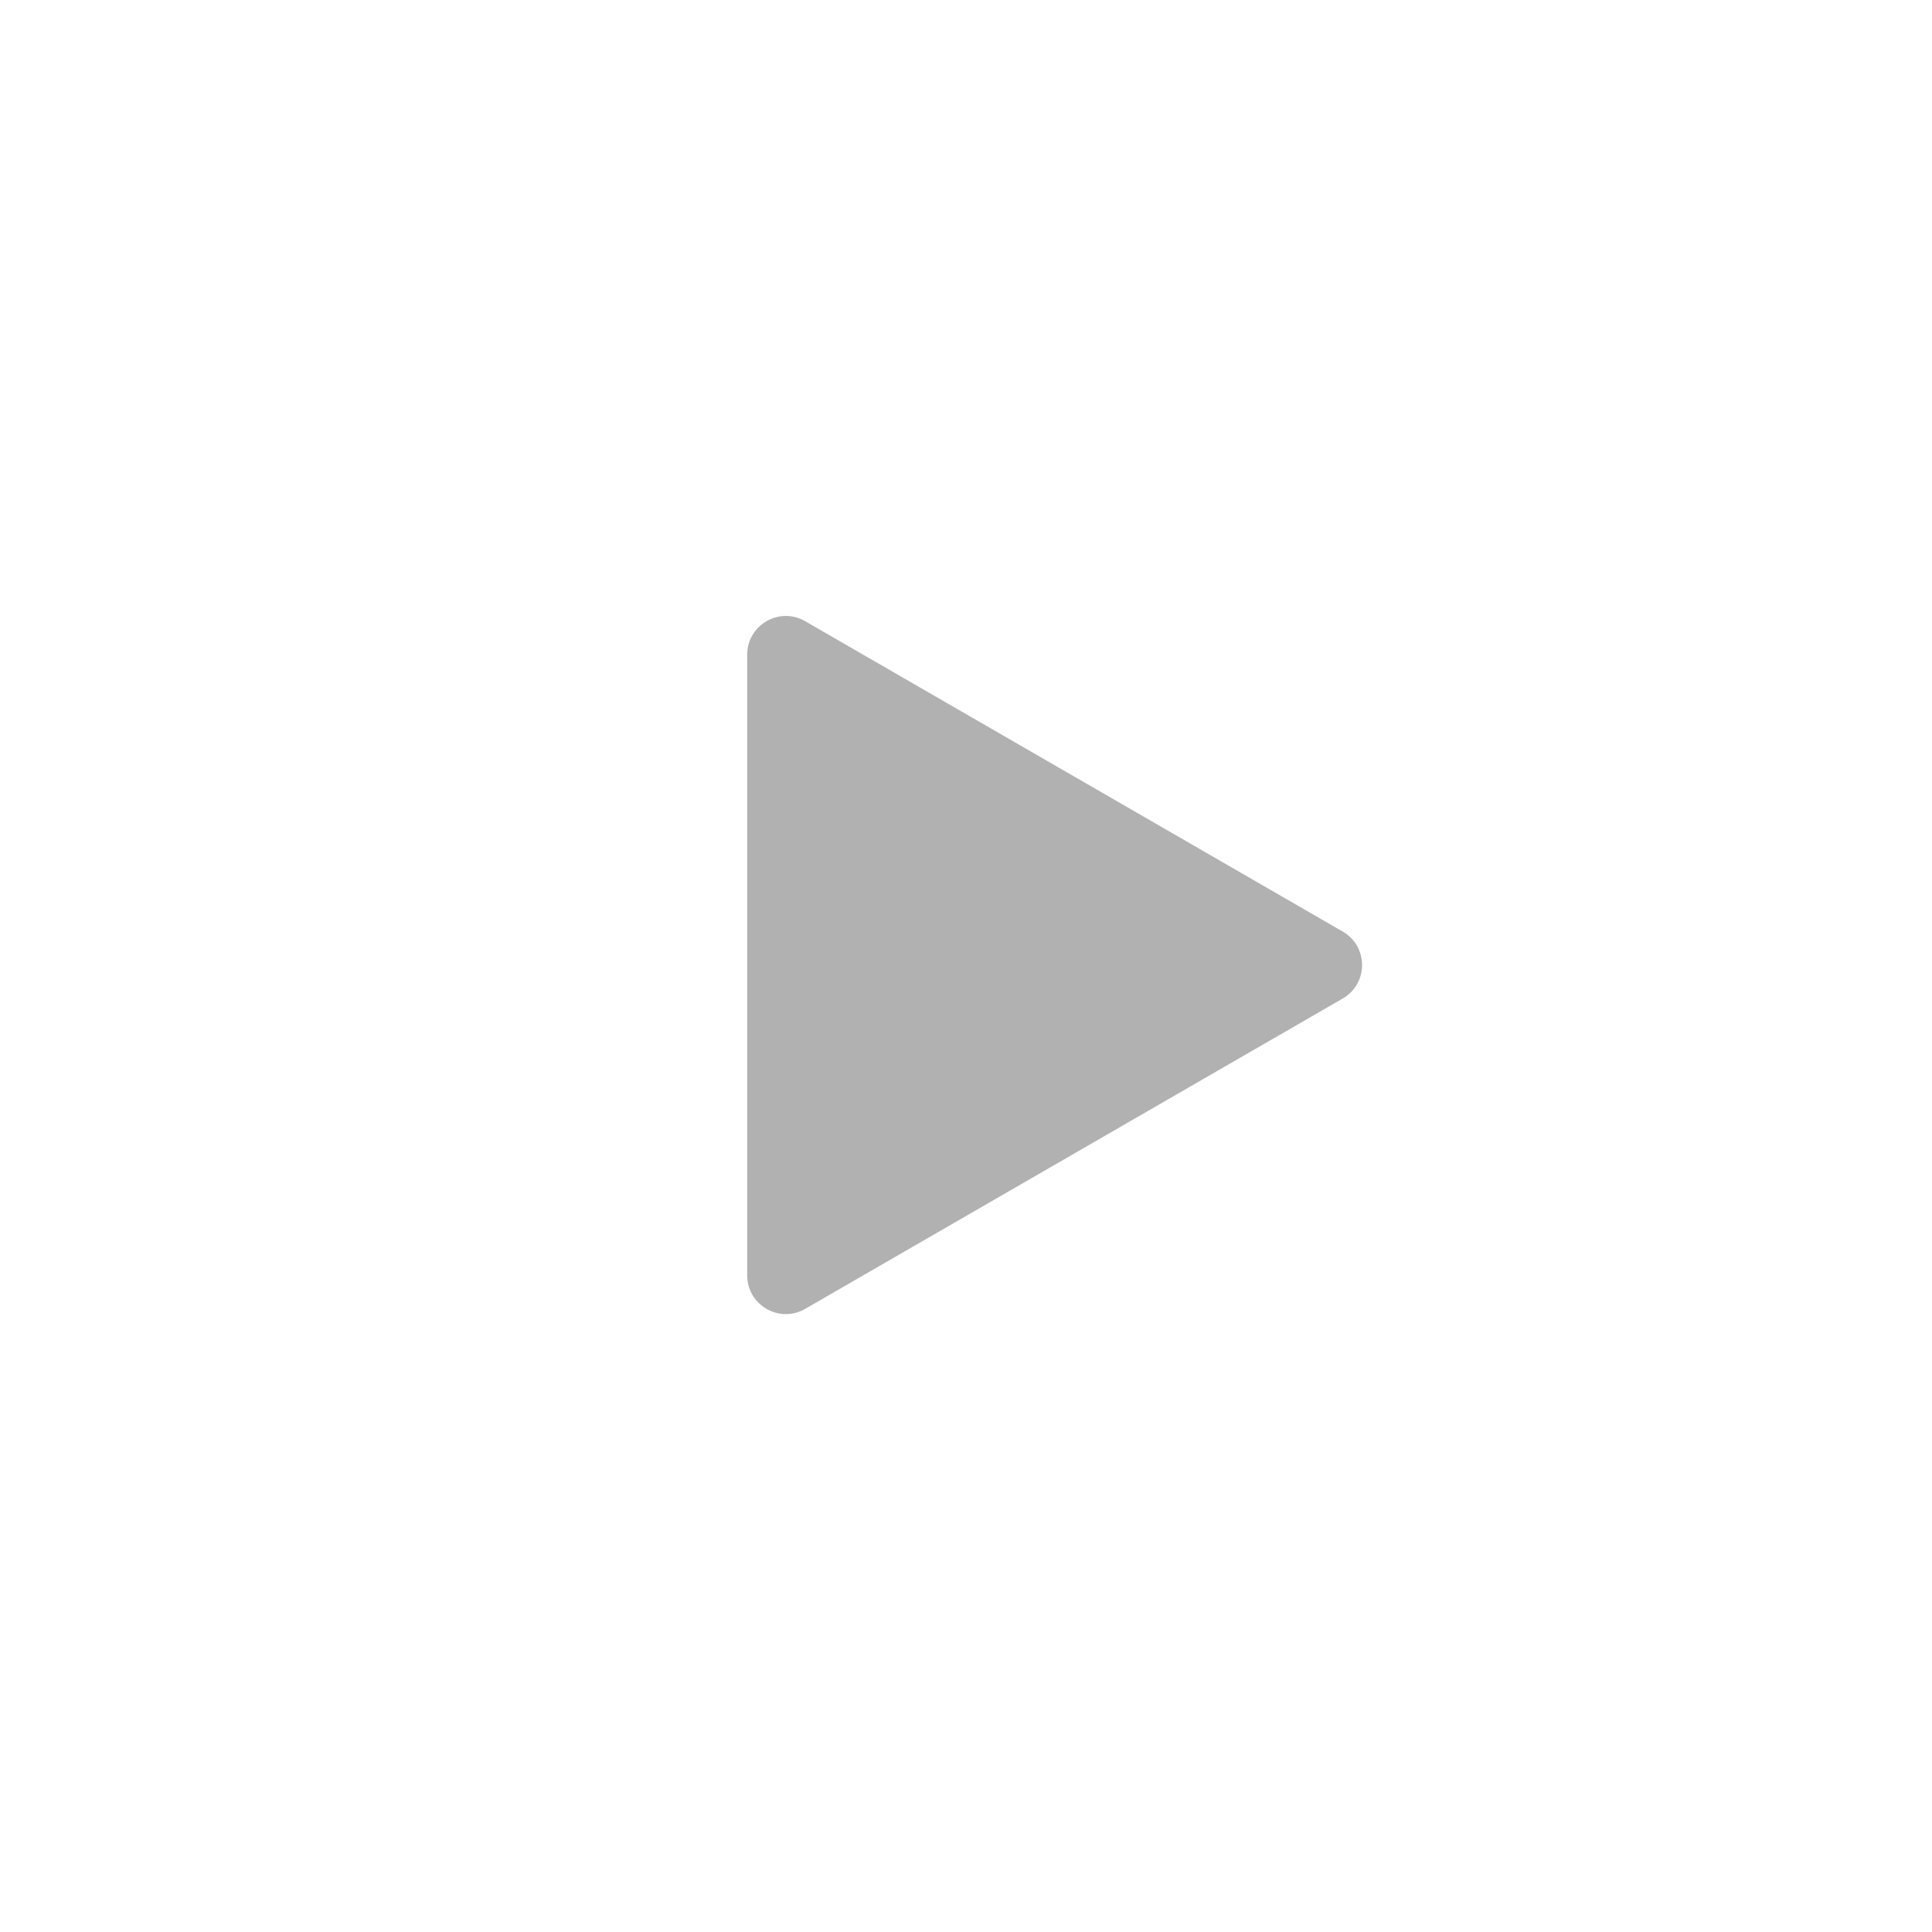
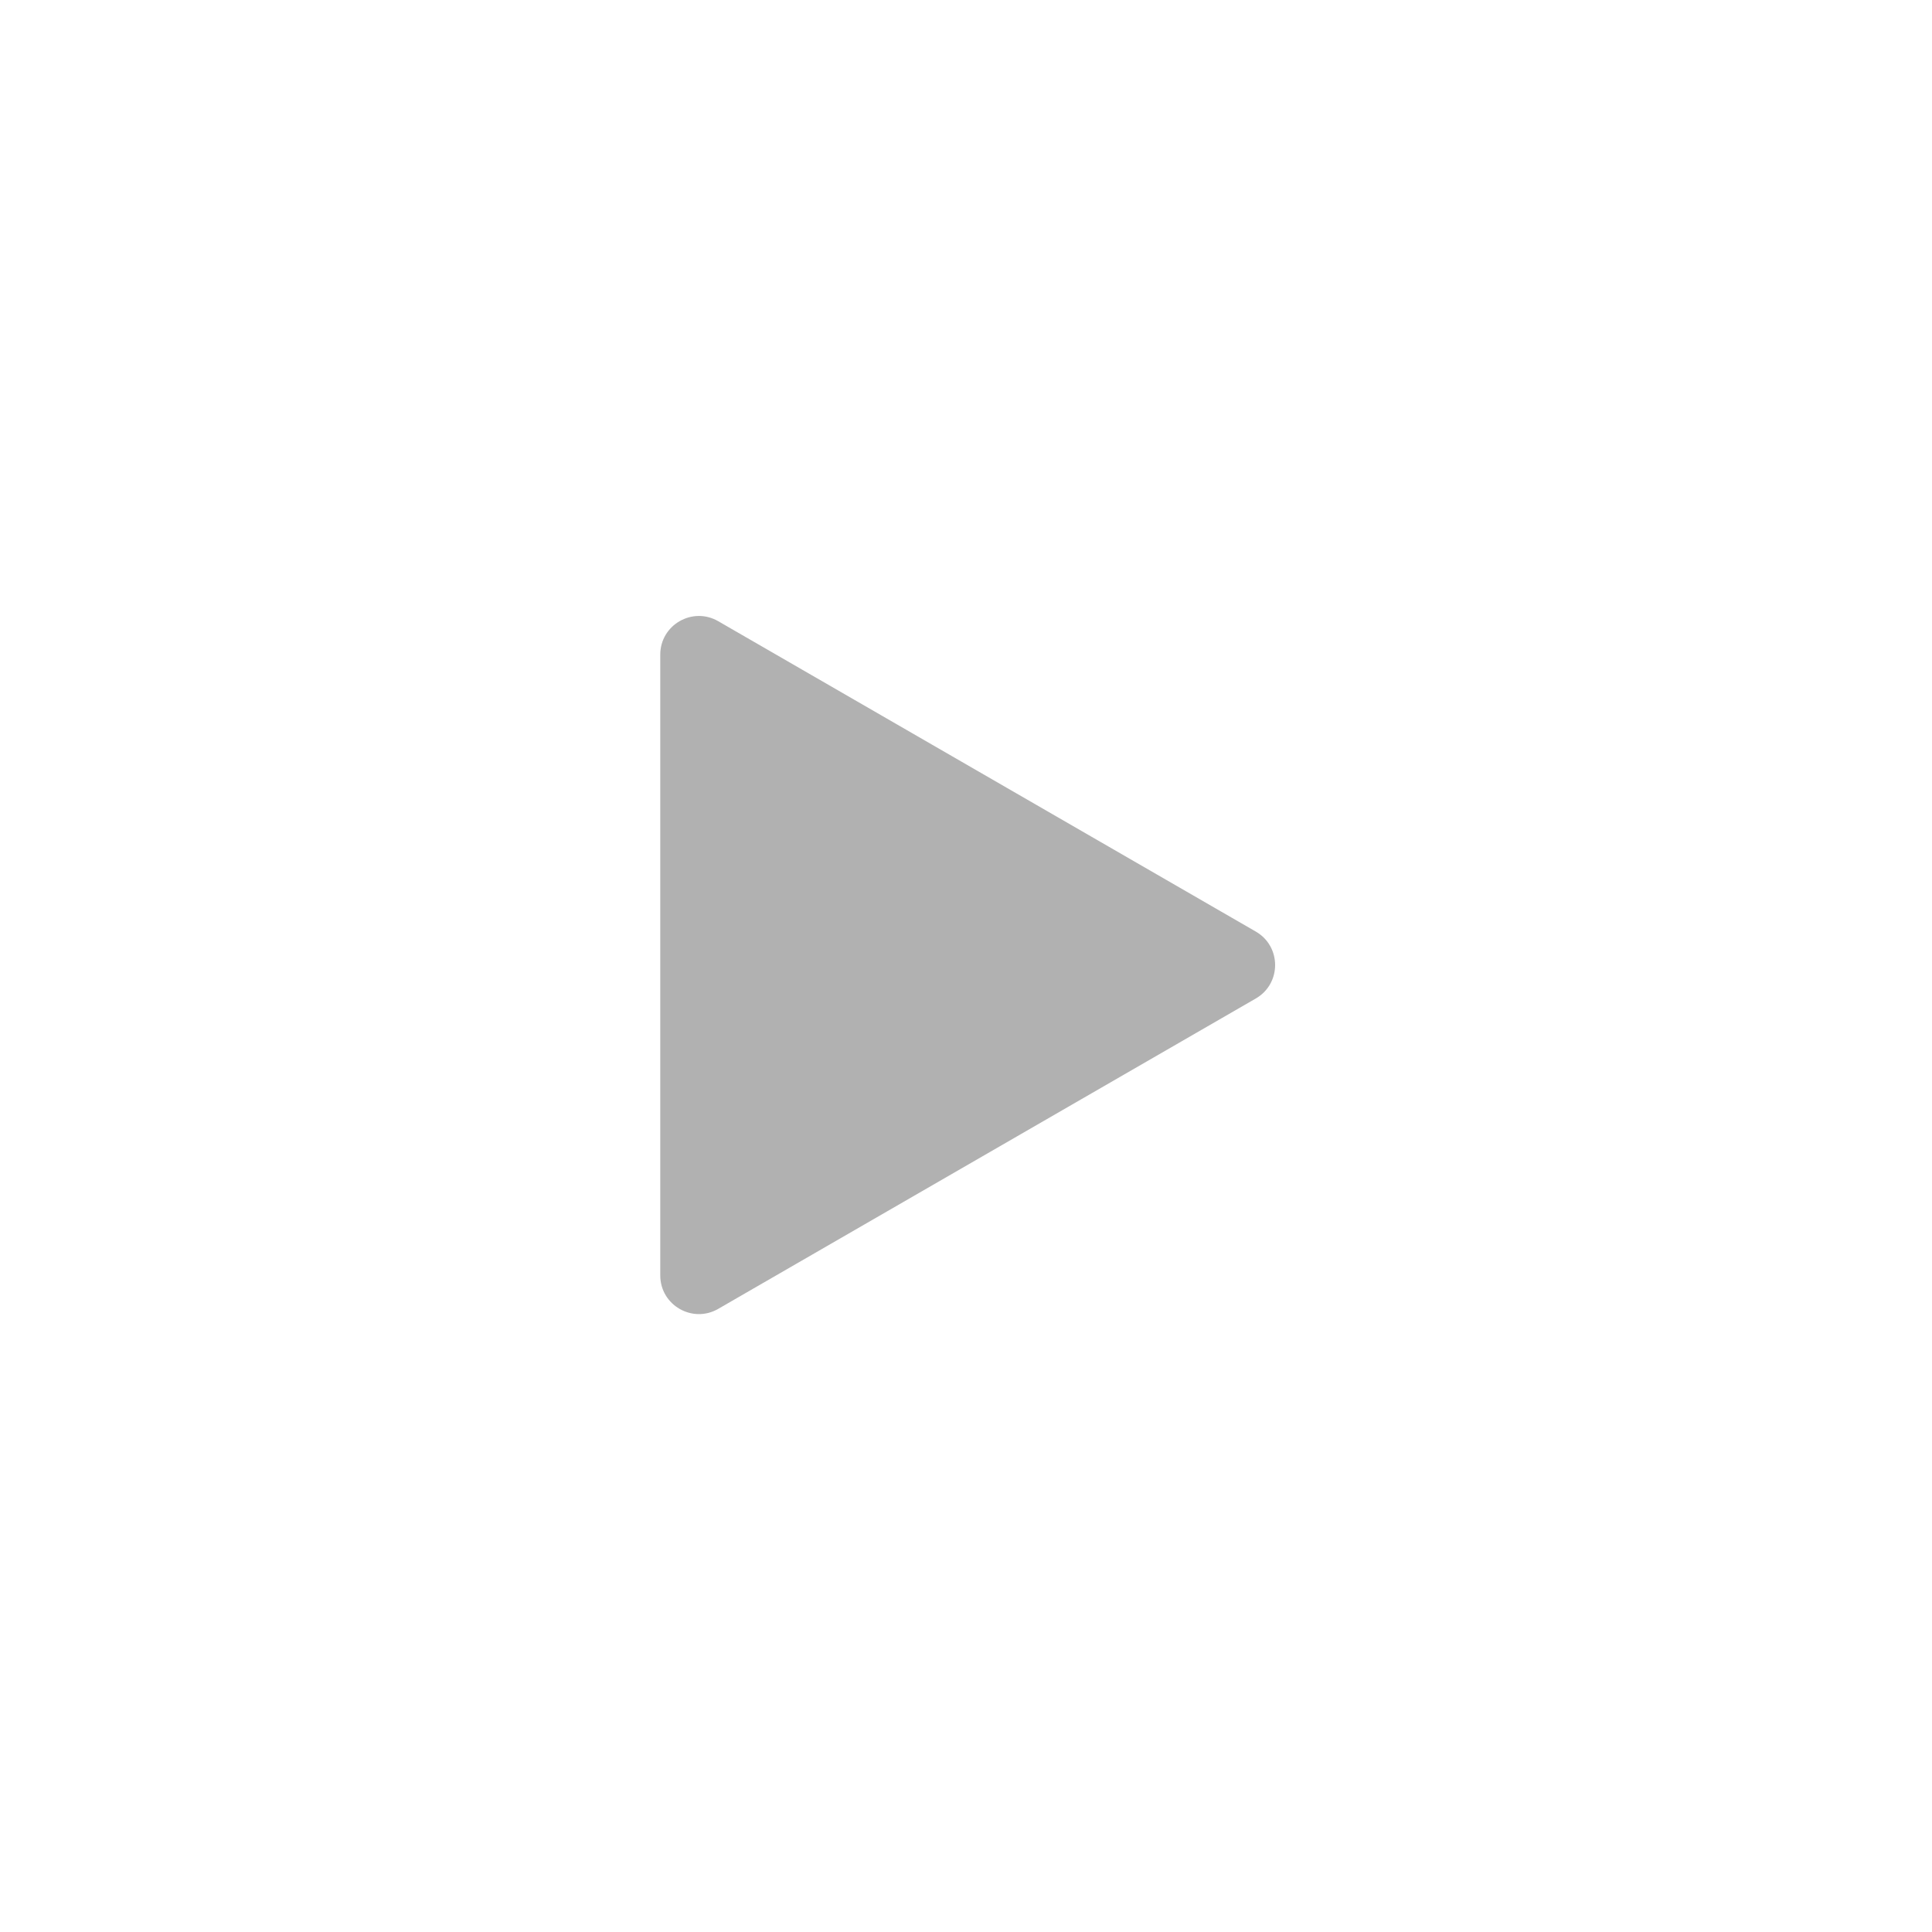
<svg xmlns="http://www.w3.org/2000/svg" width="1000" height="1000" viewBox="0 0 1000 1000" fill="none">
-   <path d="M695 482.179C708.333 489.877 708.333 509.122 695 516.821L416.75 677.468C403.417 685.166 386.75 675.544 386.75 660.148V338.852C386.75 323.456 403.417 313.834 416.75 321.532L695 482.179Z" fill="#B1B1B1" />
+   <path d="M650 482.179C663.333 489.877 663.333 509.122 650 516.821L371.75 677.468C358.417 685.166 341.75 675.544 341.75 660.148V338.852C341.75 323.456 358.417 313.834 371.75 321.532L650 482.179Z" fill="#B1B1B1" />
</svg>
